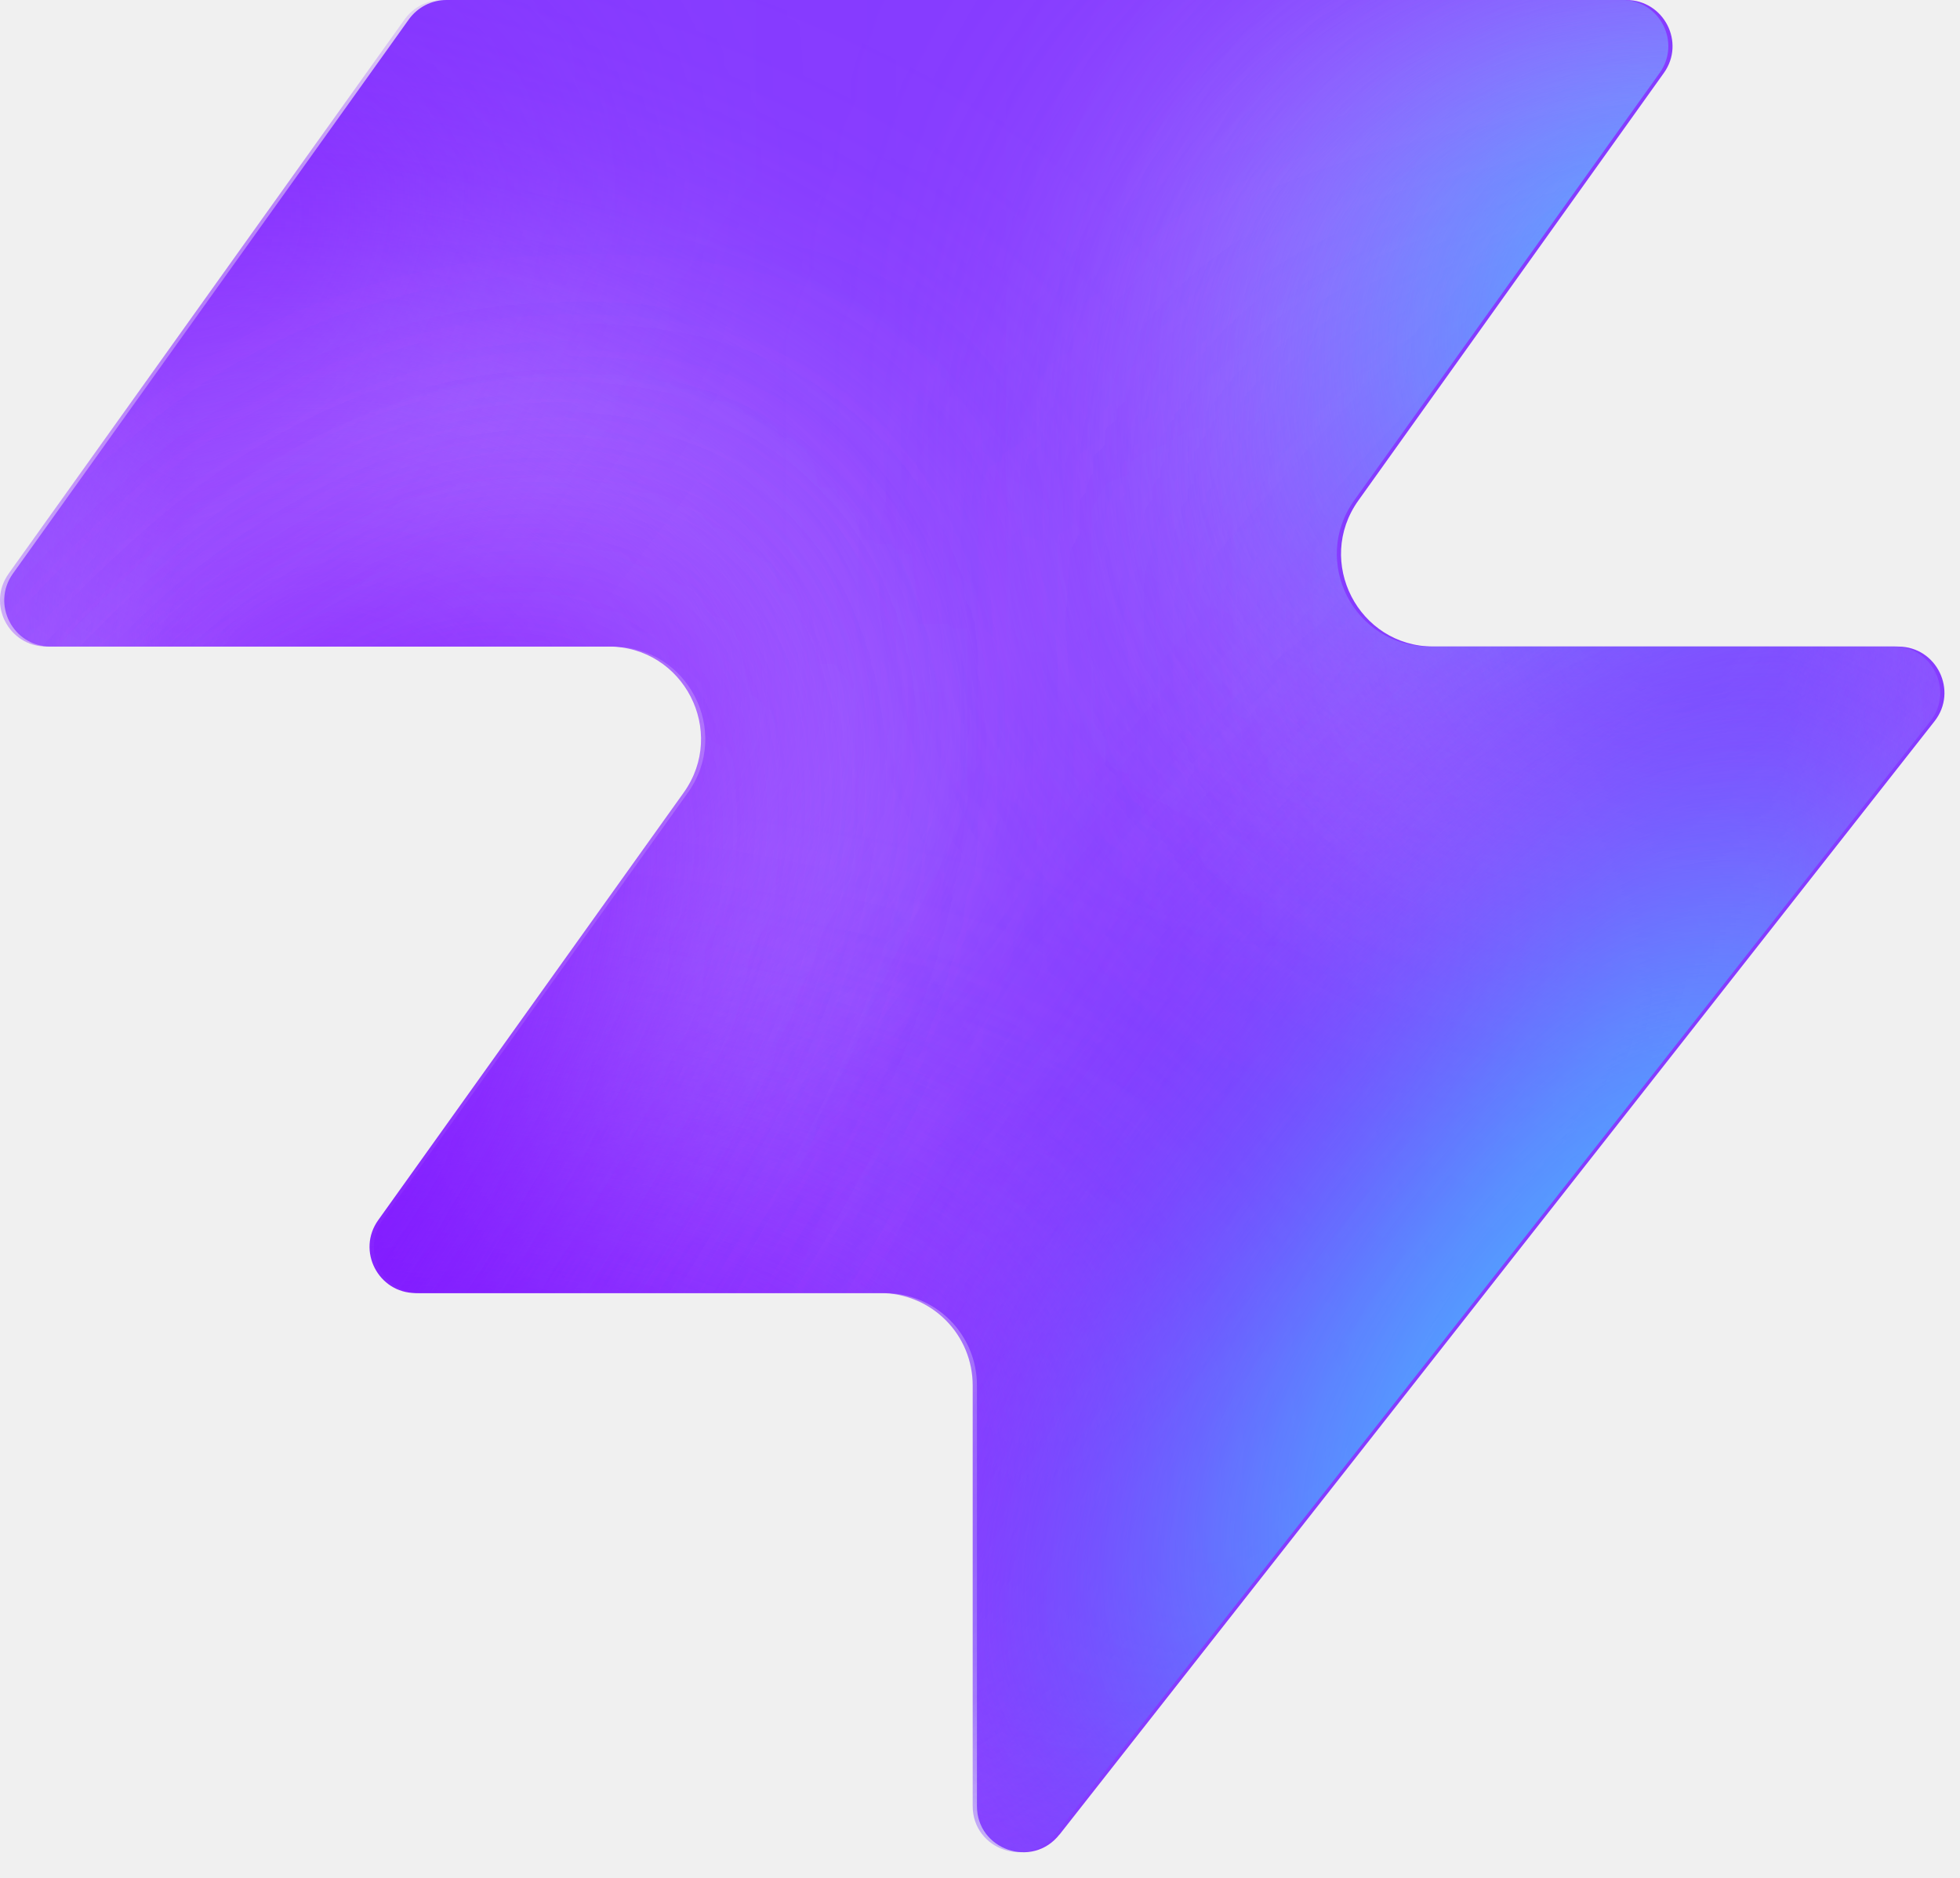
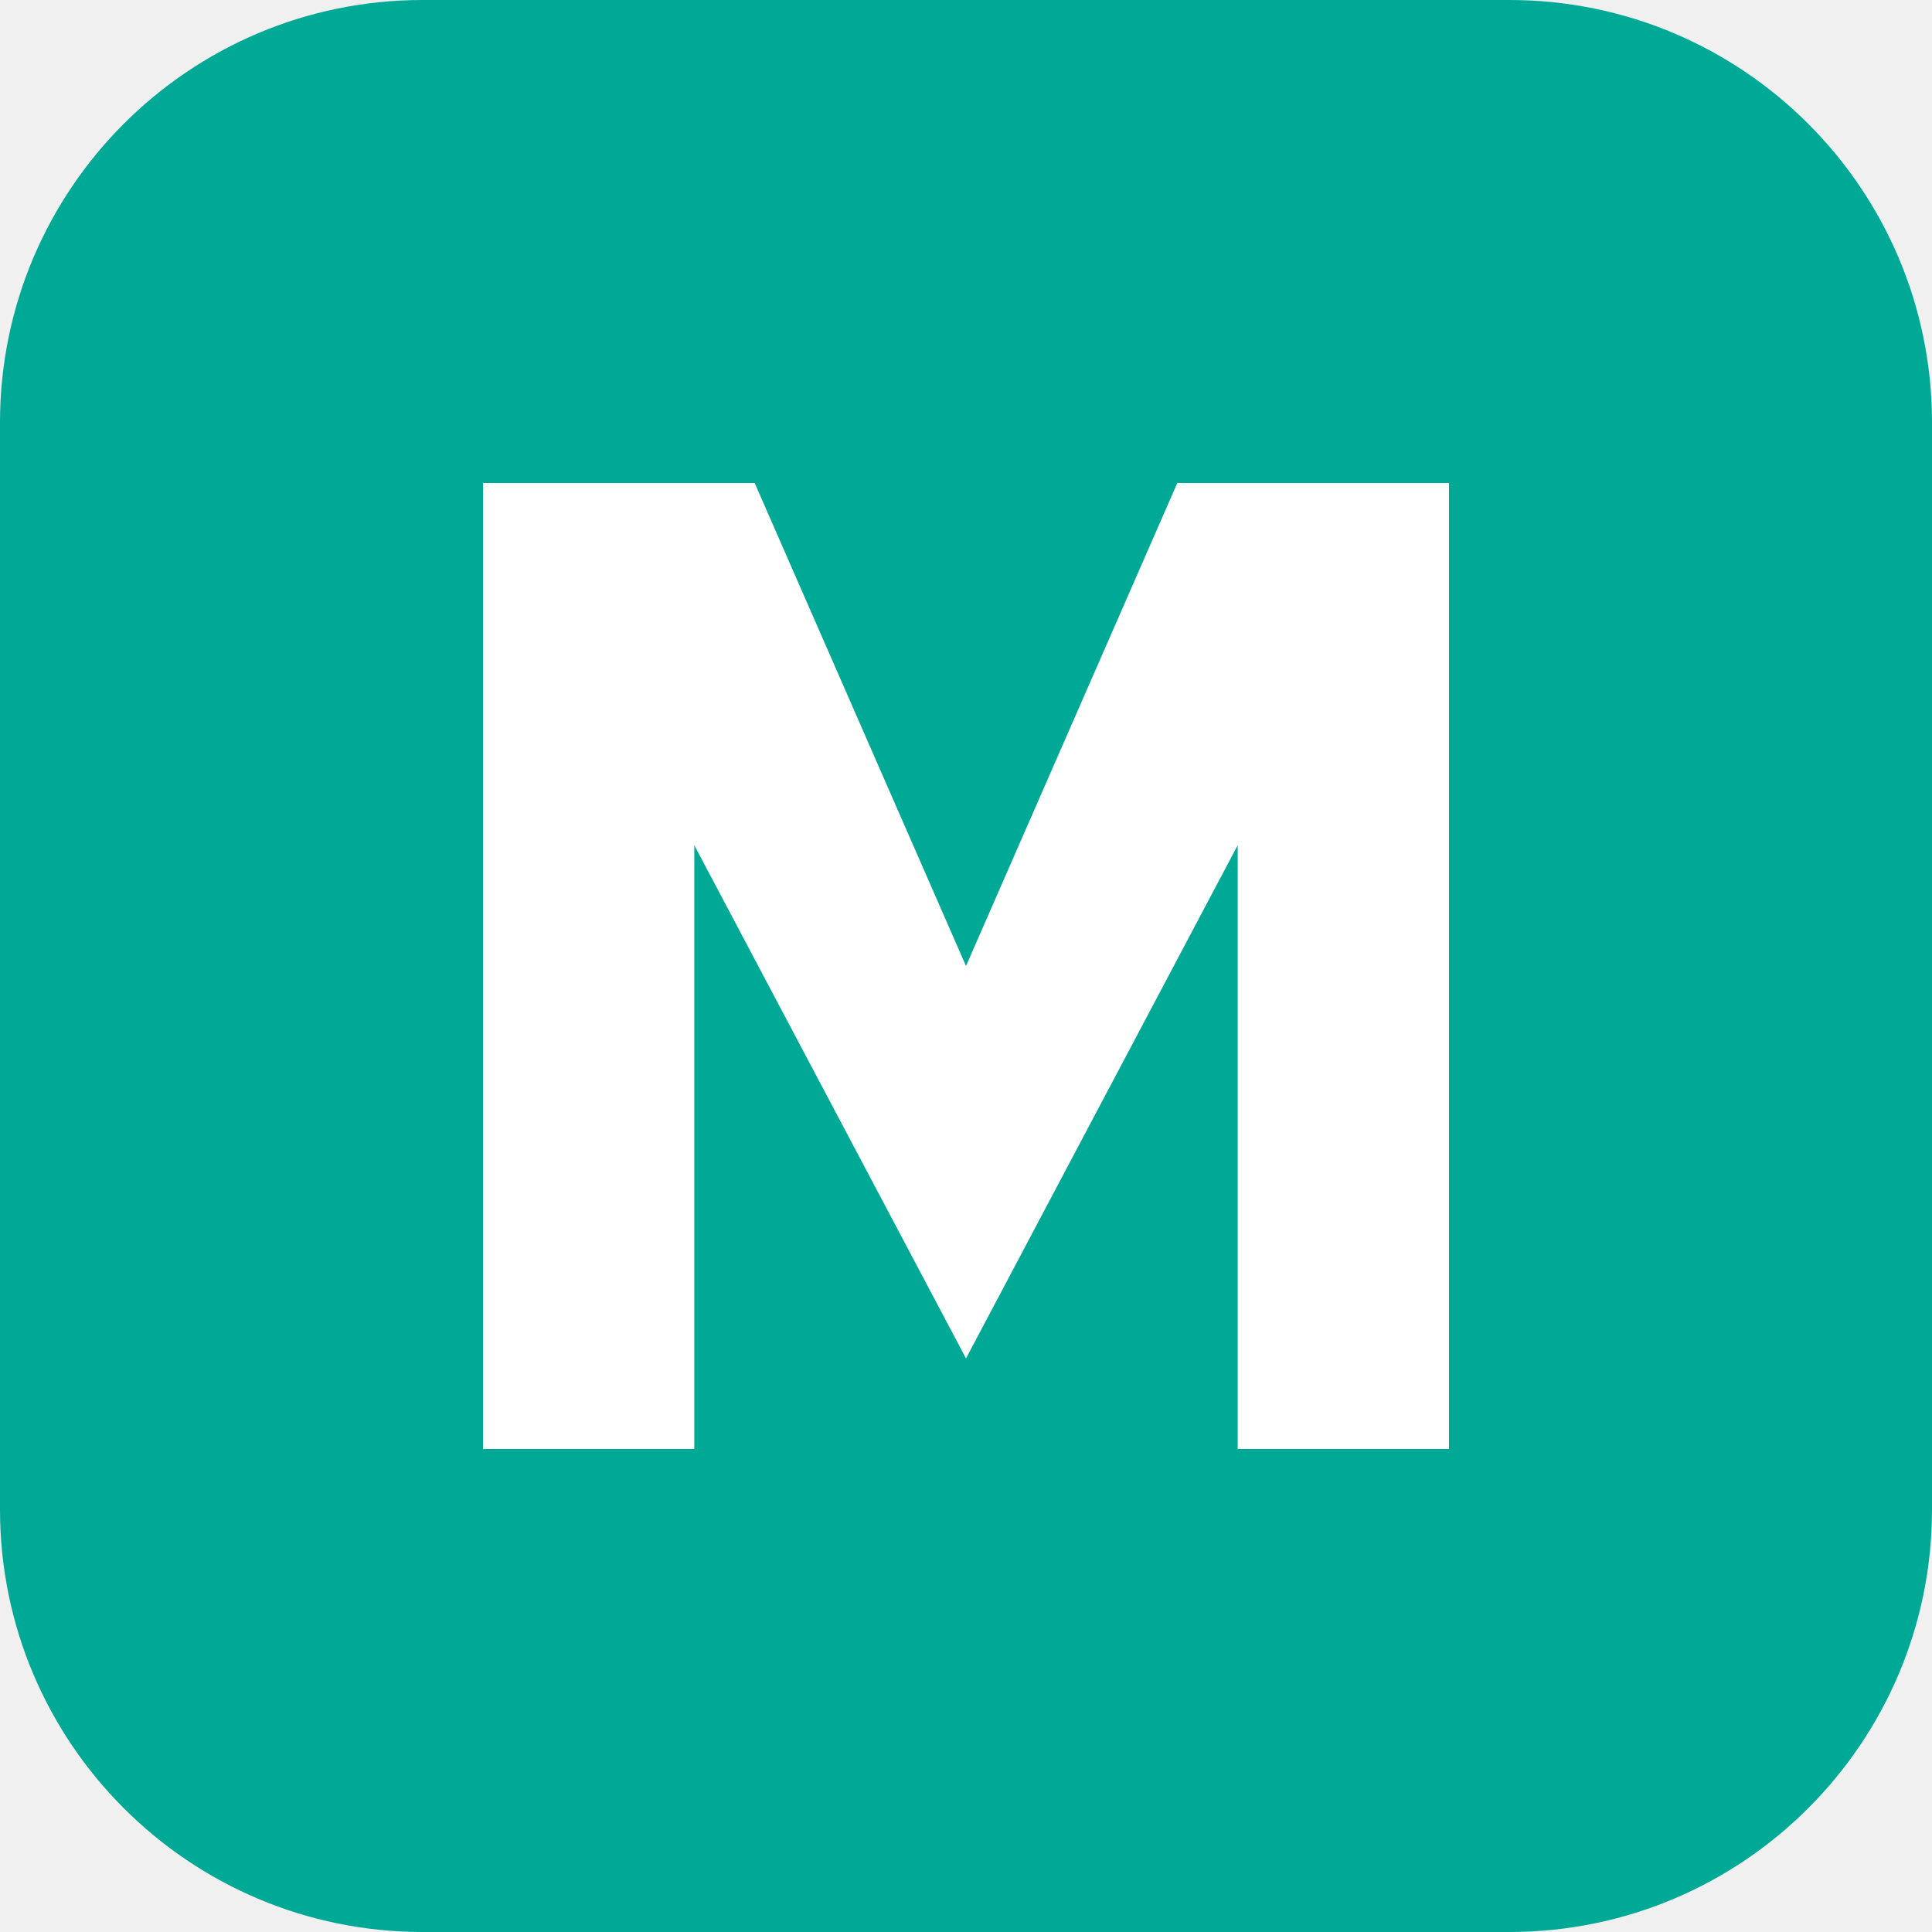
- <svg xmlns="http://www.w3.org/2000/svg" width="48" height="46" fill="none" viewBox="0 0 48 46">
-   <path fill="#863bff" d="M25.946 44.938c-.664.845-2.021.375-2.021-.698V33.937a2.26 2.26 0 0 0-2.262-2.262H10.287c-.92 0-1.456-1.04-.92-1.788l7.48-10.471c1.07-1.497 0-3.578-1.842-3.578H1.237c-.92 0-1.456-1.04-.92-1.788L10.013.474c.214-.297.556-.474.92-.474h28.894c.92 0 1.456 1.04.92 1.788l-7.48 10.471c-1.07 1.498 0 3.579 1.842 3.579h11.377c.943 0 1.473 1.088.89 1.83L25.947 44.94z" style="fill:#863bff;fill:color(display-p3 .525 .23 1);fill-opacity:1" />
-   <mask id="a" width="48" height="46" x="0" y="0" maskUnits="userSpaceOnUse" style="mask-type:alpha">
-     <path fill="#000" d="M25.842 44.938c-.664.844-2.021.375-2.021-.698V33.937a2.26 2.26 0 0 0-2.262-2.262H10.183c-.92 0-1.456-1.04-.92-1.788l7.48-10.471c1.07-1.498 0-3.579-1.842-3.579H1.133c-.92 0-1.456-1.04-.92-1.787L9.91.473c.214-.297.556-.474.92-.474h28.894c.92 0 1.456 1.04.92 1.788l-7.48 10.471c-1.07 1.498 0 3.578 1.842 3.578h11.377c.943 0 1.473 1.088.89 1.832L25.843 44.94z" style="fill:#000;fill-opacity:1" />
-   </mask>
-   <g mask="url(#a)">
-     <g filter="url(#b)">
-       <ellipse cx="5.508" cy="14.704" fill="#ede6ff" rx="5.508" ry="14.704" style="fill:#ede6ff;fill:color(display-p3 .927 .903 1);fill-opacity:1" transform="matrix(.00324 1 1 -.00324 -4.47 31.516)" />
-     </g>
-     <g filter="url(#c)">
-       <ellipse cx="10.399" cy="29.851" fill="#ede6ff" rx="10.399" ry="29.851" style="fill:#ede6ff;fill:color(display-p3 .927 .903 1);fill-opacity:1" transform="matrix(.00324 1 1 -.00324 -39.328 7.883)" />
-     </g>
-     <g filter="url(#d)">
-       <ellipse cx="5.508" cy="30.487" fill="#7e14ff" rx="5.508" ry="30.487" style="fill:#7e14ff;fill:color(display-p3 .492 .077 1);fill-opacity:1" transform="rotate(89.814 -25.913 -14.639)scale(1 -1)" />
-     </g>
-     <g filter="url(#e)">
-       <ellipse cx="5.508" cy="30.599" fill="#7e14ff" rx="5.508" ry="30.599" style="fill:#7e14ff;fill:color(display-p3 .492 .077 1);fill-opacity:1" transform="rotate(89.814 -32.644 -3.334)scale(1 -1)" />
-     </g>
-     <g filter="url(#f)">
-       <ellipse cx="5.508" cy="30.599" fill="#7e14ff" rx="5.508" ry="30.599" style="fill:#7e14ff;fill:color(display-p3 .492 .077 1);fill-opacity:1" transform="matrix(.00324 1 1 -.00324 -34.34 30.47)" />
-     </g>
-     <g filter="url(#g)">
-       <ellipse cx="14.072" cy="22.078" fill="#ede6ff" rx="14.072" ry="22.078" style="fill:#ede6ff;fill:color(display-p3 .927 .903 1);fill-opacity:1" transform="rotate(93.35 24.506 48.493)scale(-1 1)" />
-     </g>
-     <g filter="url(#h)">
-       <ellipse cx="3.47" cy="21.501" fill="#7e14ff" rx="3.47" ry="21.501" style="fill:#7e14ff;fill:color(display-p3 .492 .077 1);fill-opacity:1" transform="rotate(89.009 28.708 47.59)scale(-1 1)" />
-     </g>
-     <g filter="url(#i)">
-       <ellipse cx="3.47" cy="21.501" fill="#7e14ff" rx="3.47" ry="21.501" style="fill:#7e14ff;fill:color(display-p3 .492 .077 1);fill-opacity:1" transform="rotate(89.009 28.708 47.59)scale(-1 1)" />
-     </g>
-     <g filter="url(#j)">
-       <ellipse cx=".387" cy="8.972" fill="#7e14ff" rx="4.407" ry="29.108" style="fill:#7e14ff;fill:color(display-p3 .492 .077 1);fill-opacity:1" transform="rotate(39.51 .387 8.972)" />
-     </g>
-     <g filter="url(#k)">
-       <ellipse cx="47.523" cy="-6.092" fill="#7e14ff" rx="4.407" ry="29.108" style="fill:#7e14ff;fill:color(display-p3 .492 .077 1);fill-opacity:1" transform="rotate(37.892 47.523 -6.092)" />
-     </g>
-     <g filter="url(#l)">
-       <ellipse cx="41.412" cy="6.333" fill="#47bfff" rx="5.971" ry="9.665" style="fill:#47bfff;fill:color(display-p3 .28 .748 1);fill-opacity:1" transform="rotate(37.892 41.412 6.333)" />
-     </g>
-     <g filter="url(#m)">
-       <ellipse cx="-1.879" cy="38.332" fill="#7e14ff" rx="4.407" ry="29.108" style="fill:#7e14ff;fill:color(display-p3 .492 .077 1);fill-opacity:1" transform="rotate(37.892 -1.88 38.332)" />
-     </g>
-     <g filter="url(#n)">
-       <ellipse cx="-1.879" cy="38.332" fill="#7e14ff" rx="4.407" ry="29.108" style="fill:#7e14ff;fill:color(display-p3 .492 .077 1);fill-opacity:1" transform="rotate(37.892 -1.88 38.332)" />
-     </g>
-     <g filter="url(#o)">
-       <ellipse cx="35.651" cy="29.907" fill="#7e14ff" rx="4.407" ry="29.108" style="fill:#7e14ff;fill:color(display-p3 .492 .077 1);fill-opacity:1" transform="rotate(37.892 35.651 29.907)" />
-     </g>
-     <g filter="url(#p)">
-       <ellipse cx="38.418" cy="32.4" fill="#47bfff" rx="5.971" ry="15.297" style="fill:#47bfff;fill:color(display-p3 .28 .748 1);fill-opacity:1" transform="rotate(37.892 38.418 32.4)" />
-     </g>
-   </g>
-   <defs>
-     <filter id="b" width="60.045" height="41.654" x="-19.77" y="16.149" color-interpolation-filters="sRGB" filterUnits="userSpaceOnUse">
-       <feFlood flood-opacity="0" result="BackgroundImageFix" />
-       <feBlend in="SourceGraphic" in2="BackgroundImageFix" result="shape" />
-       <feGaussianBlur result="effect1_foregroundBlur_2002_17158" stdDeviation="7.659" />
-     </filter>
-     <filter id="c" width="90.34" height="51.437" x="-54.613" y="-7.533" color-interpolation-filters="sRGB" filterUnits="userSpaceOnUse">
-       <feFlood flood-opacity="0" result="BackgroundImageFix" />
-       <feBlend in="SourceGraphic" in2="BackgroundImageFix" result="shape" />
-       <feGaussianBlur result="effect1_foregroundBlur_2002_17158" stdDeviation="7.659" />
-     </filter>
-     <filter id="d" width="79.355" height="29.4" x="-49.64" y="2.03" color-interpolation-filters="sRGB" filterUnits="userSpaceOnUse">
-       <feFlood flood-opacity="0" result="BackgroundImageFix" />
-       <feBlend in="SourceGraphic" in2="BackgroundImageFix" result="shape" />
-       <feGaussianBlur result="effect1_foregroundBlur_2002_17158" stdDeviation="4.596" />
-     </filter>
-     <filter id="e" width="79.579" height="29.4" x="-45.045" y="20.029" color-interpolation-filters="sRGB" filterUnits="userSpaceOnUse">
-       <feFlood flood-opacity="0" result="BackgroundImageFix" />
-       <feBlend in="SourceGraphic" in2="BackgroundImageFix" result="shape" />
-       <feGaussianBlur result="effect1_foregroundBlur_2002_17158" stdDeviation="4.596" />
-     </filter>
-     <filter id="f" width="79.579" height="29.4" x="-43.513" y="21.178" color-interpolation-filters="sRGB" filterUnits="userSpaceOnUse">
-       <feFlood flood-opacity="0" result="BackgroundImageFix" />
-       <feBlend in="SourceGraphic" in2="BackgroundImageFix" result="shape" />
-       <feGaussianBlur result="effect1_foregroundBlur_2002_17158" stdDeviation="4.596" />
-     </filter>
-     <filter id="g" width="74.749" height="58.852" x="15.756" y="-17.901" color-interpolation-filters="sRGB" filterUnits="userSpaceOnUse">
-       <feFlood flood-opacity="0" result="BackgroundImageFix" />
-       <feBlend in="SourceGraphic" in2="BackgroundImageFix" result="shape" />
-       <feGaussianBlur result="effect1_foregroundBlur_2002_17158" stdDeviation="7.659" />
-     </filter>
-     <filter id="h" width="61.377" height="25.362" x="23.548" y="2.284" color-interpolation-filters="sRGB" filterUnits="userSpaceOnUse">
-       <feFlood flood-opacity="0" result="BackgroundImageFix" />
-       <feBlend in="SourceGraphic" in2="BackgroundImageFix" result="shape" />
-       <feGaussianBlur result="effect1_foregroundBlur_2002_17158" stdDeviation="4.596" />
-     </filter>
-     <filter id="i" width="61.377" height="25.362" x="23.548" y="2.284" color-interpolation-filters="sRGB" filterUnits="userSpaceOnUse">
-       <feFlood flood-opacity="0" result="BackgroundImageFix" />
-       <feBlend in="SourceGraphic" in2="BackgroundImageFix" result="shape" />
-       <feGaussianBlur result="effect1_foregroundBlur_2002_17158" stdDeviation="4.596" />
-     </filter>
-     <filter id="j" width="56.045" height="63.649" x="-27.636" y="-22.853" color-interpolation-filters="sRGB" filterUnits="userSpaceOnUse">
-       <feFlood flood-opacity="0" result="BackgroundImageFix" />
-       <feBlend in="SourceGraphic" in2="BackgroundImageFix" result="shape" />
-       <feGaussianBlur result="effect1_foregroundBlur_2002_17158" stdDeviation="4.596" />
-     </filter>
-     <filter id="k" width="54.814" height="64.646" x="20.116" y="-38.415" color-interpolation-filters="sRGB" filterUnits="userSpaceOnUse">
-       <feFlood flood-opacity="0" result="BackgroundImageFix" />
-       <feBlend in="SourceGraphic" in2="BackgroundImageFix" result="shape" />
-       <feGaussianBlur result="effect1_foregroundBlur_2002_17158" stdDeviation="4.596" />
-     </filter>
-     <filter id="l" width="33.541" height="35.313" x="24.641" y="-11.323" color-interpolation-filters="sRGB" filterUnits="userSpaceOnUse">
-       <feFlood flood-opacity="0" result="BackgroundImageFix" />
-       <feBlend in="SourceGraphic" in2="BackgroundImageFix" result="shape" />
-       <feGaussianBlur result="effect1_foregroundBlur_2002_17158" stdDeviation="4.596" />
-     </filter>
-     <filter id="m" width="54.814" height="64.646" x="-29.286" y="6.009" color-interpolation-filters="sRGB" filterUnits="userSpaceOnUse">
-       <feFlood flood-opacity="0" result="BackgroundImageFix" />
-       <feBlend in="SourceGraphic" in2="BackgroundImageFix" result="shape" />
-       <feGaussianBlur result="effect1_foregroundBlur_2002_17158" stdDeviation="4.596" />
-     </filter>
-     <filter id="n" width="54.814" height="64.646" x="-29.286" y="6.009" color-interpolation-filters="sRGB" filterUnits="userSpaceOnUse">
-       <feFlood flood-opacity="0" result="BackgroundImageFix" />
-       <feBlend in="SourceGraphic" in2="BackgroundImageFix" result="shape" />
-       <feGaussianBlur result="effect1_foregroundBlur_2002_17158" stdDeviation="4.596" />
-     </filter>
-     <filter id="o" width="54.814" height="64.646" x="8.244" y="-2.416" color-interpolation-filters="sRGB" filterUnits="userSpaceOnUse">
-       <feFlood flood-opacity="0" result="BackgroundImageFix" />
-       <feBlend in="SourceGraphic" in2="BackgroundImageFix" result="shape" />
-       <feGaussianBlur result="effect1_foregroundBlur_2002_17158" stdDeviation="4.596" />
-     </filter>
-     <filter id="p" width="39.409" height="43.623" x="18.713" y="10.588" color-interpolation-filters="sRGB" filterUnits="userSpaceOnUse">
-       <feFlood flood-opacity="0" result="BackgroundImageFix" />
-       <feBlend in="SourceGraphic" in2="BackgroundImageFix" result="shape" />
-       <feGaussianBlur result="effect1_foregroundBlur_2002_17158" stdDeviation="4.596" />
-     </filter>
-   </defs>
+ <svg xmlns="http://www.w3.org/2000/svg" viewBox="0 0 64 64" width="64" height="64">
+   <rect width="64" height="64" rx="14" fill="#00a896" />
+   <path fill="#ffffff" d="M16 48V16h9l7 16 7-16h9v32h-7V28l-9 17-9-17v20z" />
</svg>
